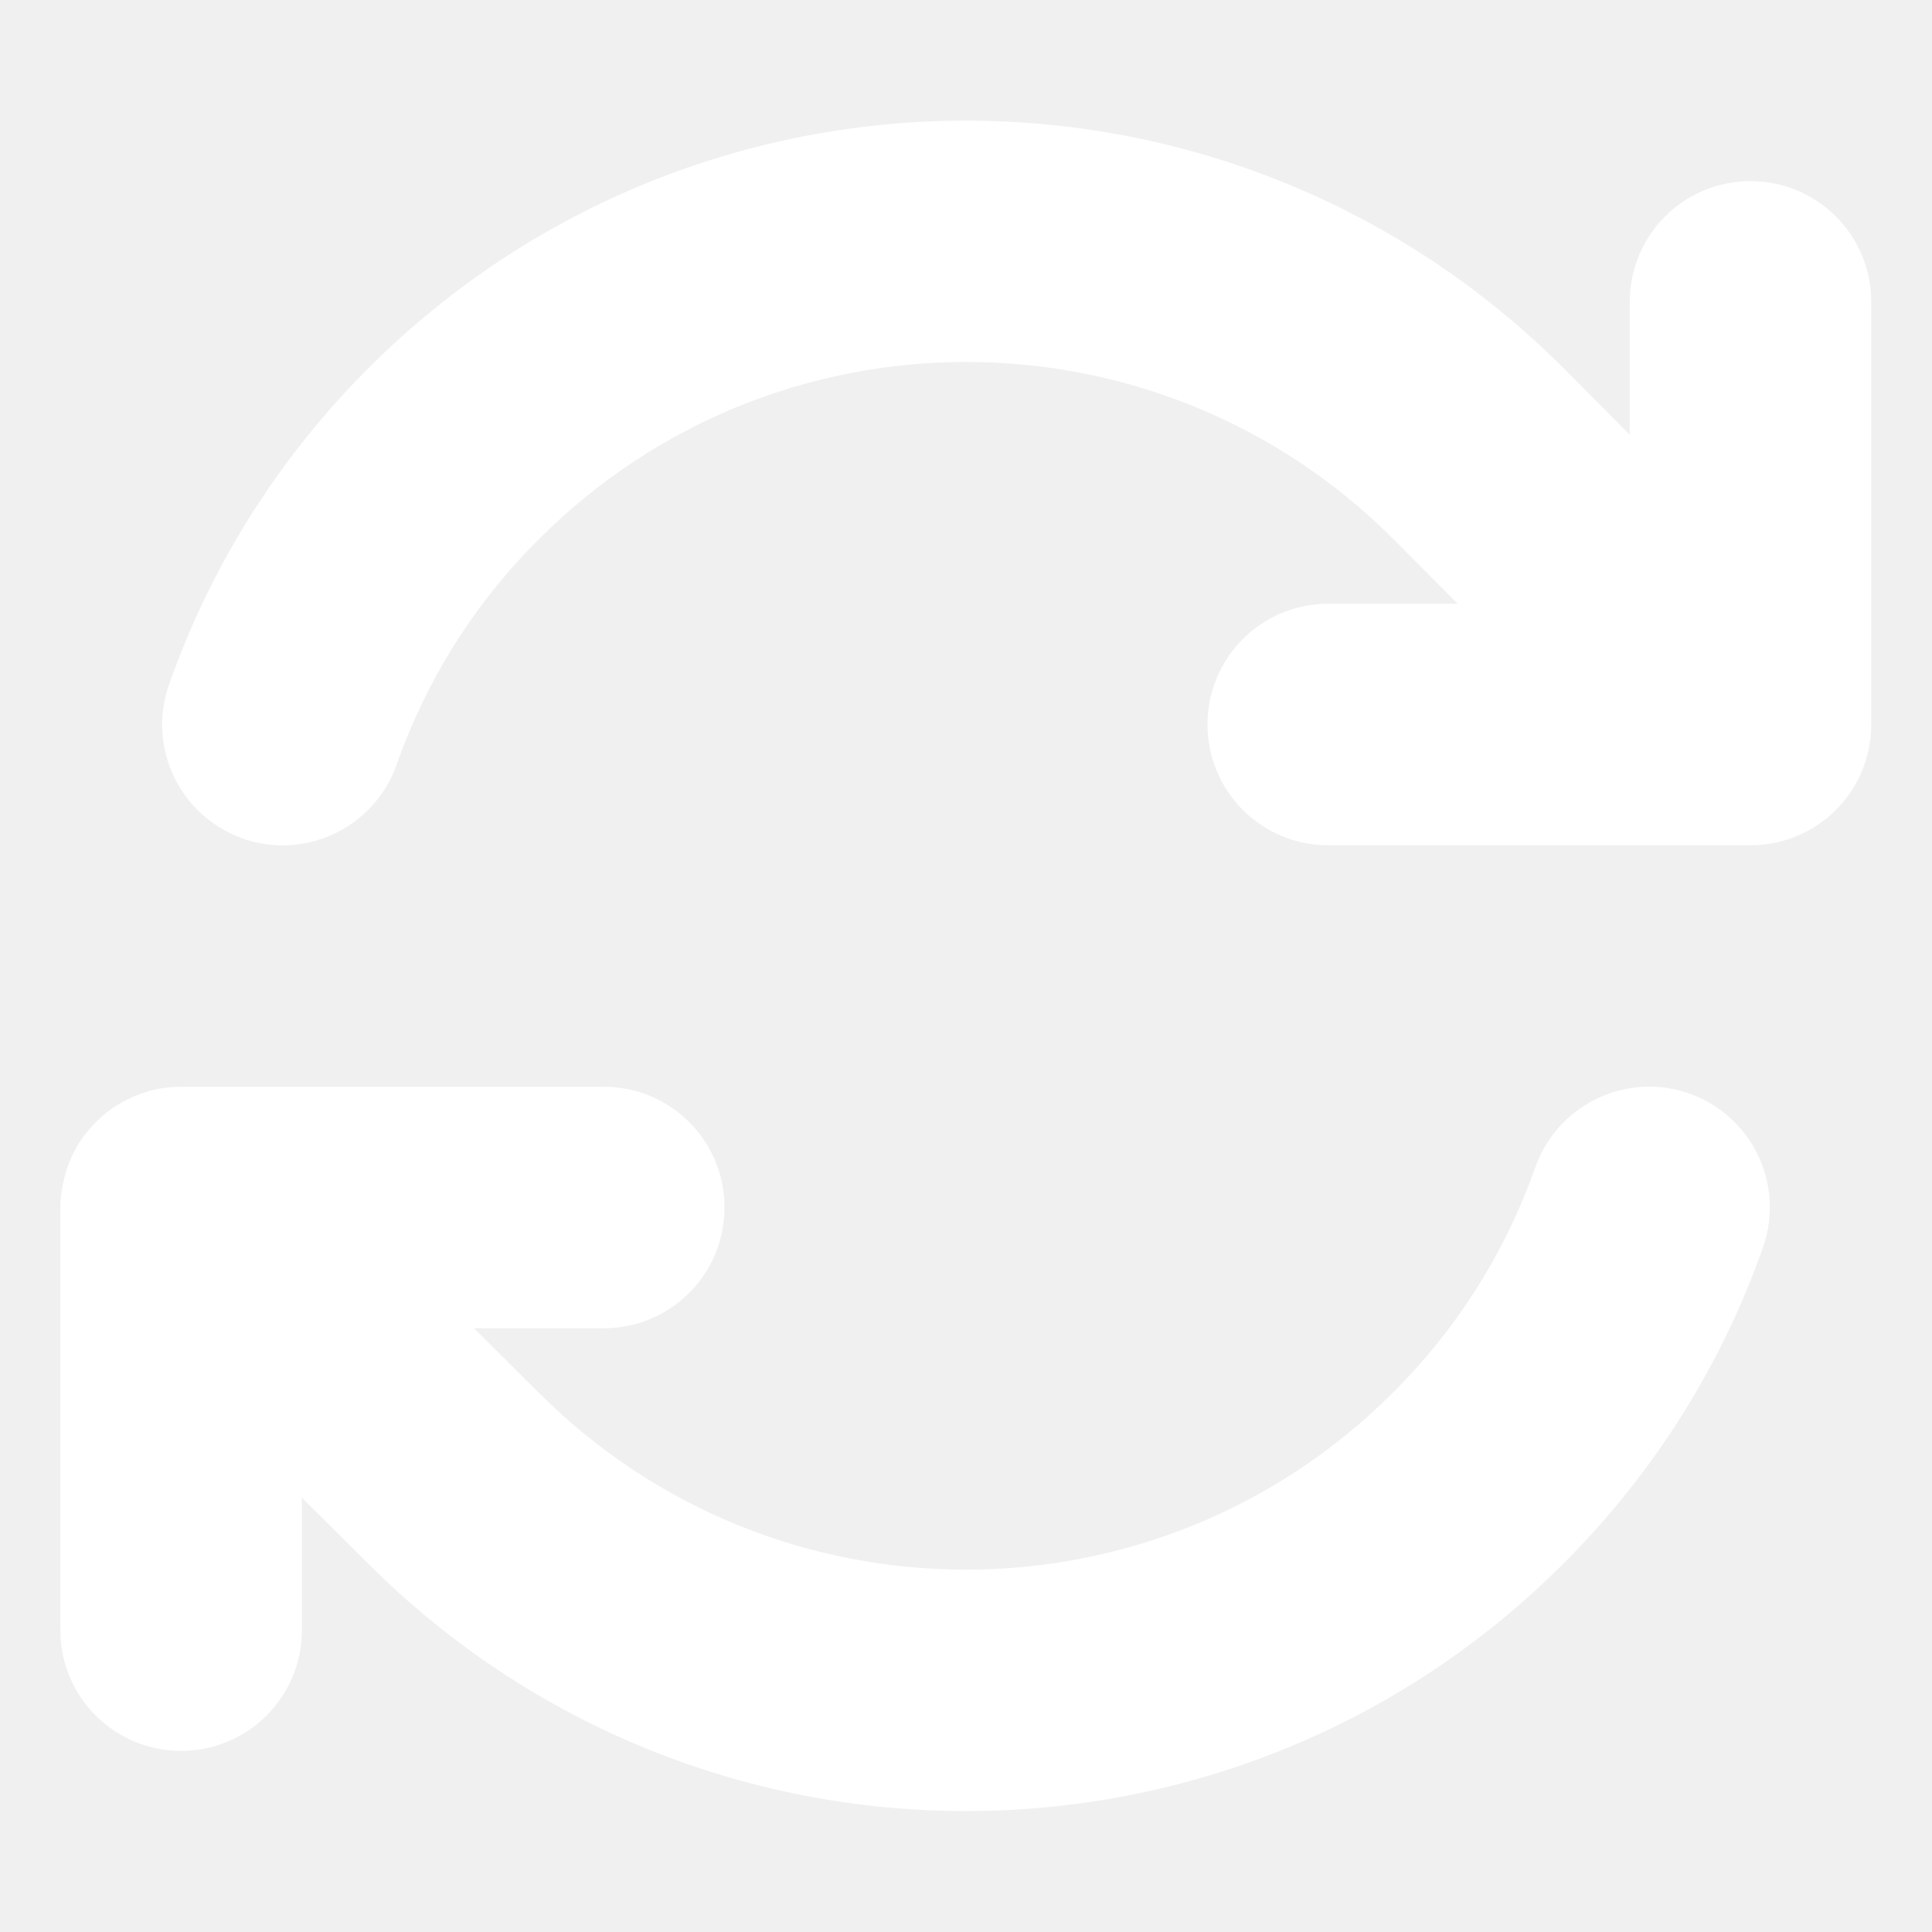
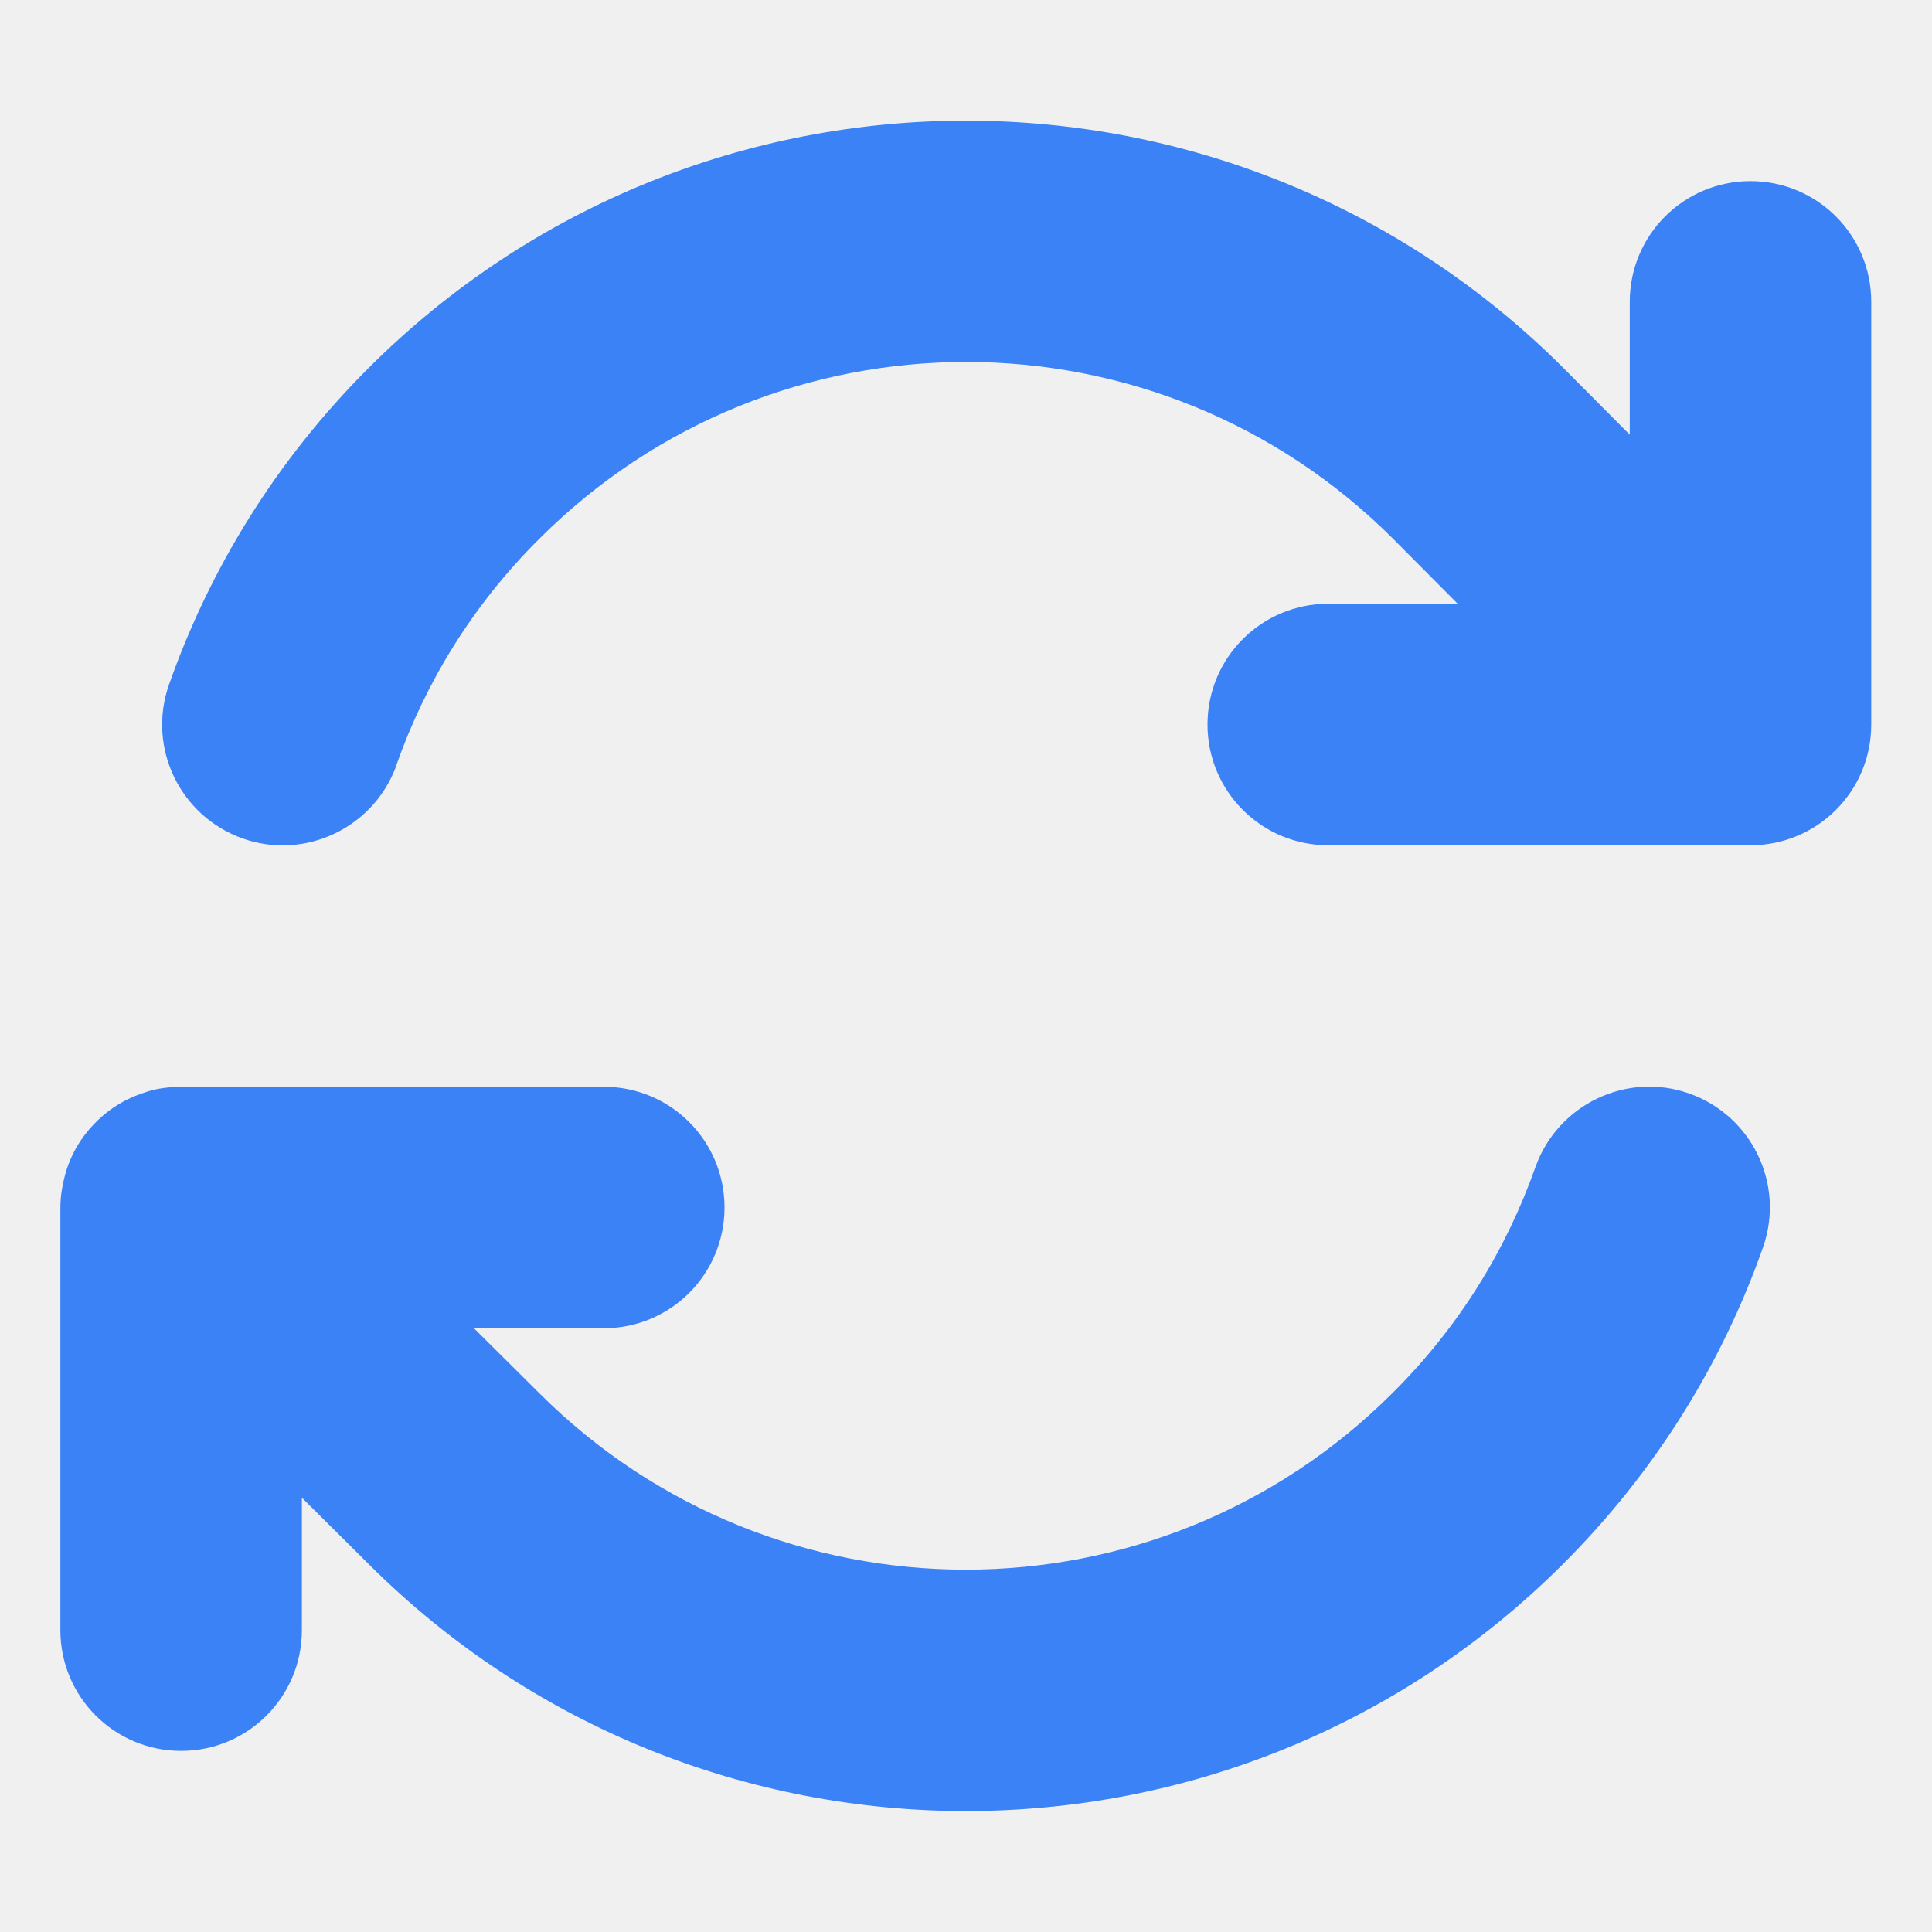
<svg xmlns="http://www.w3.org/2000/svg" viewBox="0 0 512 512">
-   <path fill="#fff" d="M105.1 202.6c7.7-21.8 20.2-42.3 37.8-59.8c62.5-62.5 163.8-62.5 226.3 0L386.3 160 352 160c-17.7 0-32 14.3-32 32s14.3 32 32 32l111.5 0c0 0 0 0 0 0l.4 0c17.7 0 32-14.3 32-32l0-112c0-17.7-14.3-32-32-32s-32 14.3-32 32l0 35.2L414.4 97.6c-87.5-87.5-229.3-87.5-316.8 0C73.2 122 55.6 150.7 44.8 181.4c-5.9 16.7 2.9 34.9 19.5 40.8s34.9-2.9 40.8-19.5zM39 289.3c-5 1.5-9.8 4.2-13.7 8.2c-4 4-6.7 8.8-8.1 14c-.3 1.2-.6 2.5-.8 3.8c-.3 1.7-.4 3.4-.4 5.1L16 432c0 17.7 14.3 32 32 32s32-14.3 32-32l0-35.1 17.6 17.5c0 0 0 0 0 0c87.5 87.4 229.3 87.4 316.7 0c24.4-24.4 42.1-53.1 52.9-83.8c5.9-16.7-2.9-34.9-19.5-40.8s-34.9 2.9-40.8 19.5c-7.7 21.8-20.2 42.3-37.8 59.8c-62.5 62.5-163.8 62.5-226.3 0l-.1-.1L125.6 352l34.4 0c17.7 0 32-14.3 32-32s-14.3-32-32-32L48.4 288c-1.6 0-3.2 .1-4.8 .3s-3.1 .5-4.6 1z" />
+   <path fill="#3b82f6" d="M105.1 202.6c7.7-21.8 20.2-42.3 37.8-59.8c62.5-62.5 163.8-62.5 226.3 0L386.3 160 352 160c-17.7 0-32 14.3-32 32s14.3 32 32 32l111.5 0c0 0 0 0 0 0l.4 0c17.7 0 32-14.3 32-32l0-112c0-17.7-14.3-32-32-32s-32 14.3-32 32l0 35.2L414.4 97.6c-87.5-87.5-229.3-87.5-316.8 0C73.2 122 55.6 150.7 44.8 181.4c-5.9 16.7 2.9 34.9 19.5 40.8s34.9-2.9 40.8-19.5zM39 289.3c-5 1.5-9.8 4.2-13.7 8.2c-4 4-6.7 8.8-8.1 14c-.3 1.2-.6 2.5-.8 3.8c-.3 1.7-.4 3.4-.4 5.1L16 432c0 17.7 14.3 32 32 32s32-14.3 32-32l0-35.1 17.6 17.5c0 0 0 0 0 0c87.5 87.4 229.3 87.4 316.7 0c24.4-24.4 42.1-53.1 52.9-83.8c5.9-16.7-2.9-34.9-19.5-40.8s-34.9 2.9-40.8 19.5c-7.7 21.8-20.2 42.3-37.8 59.8c-62.5 62.5-163.8 62.5-226.3 0l-.1-.1L125.6 352l34.4 0c17.7 0 32-14.3 32-32s-14.3-32-32-32L48.4 288c-1.6 0-3.2 .1-4.8 .3s-3.1 .5-4.6 1z" />
</svg>
